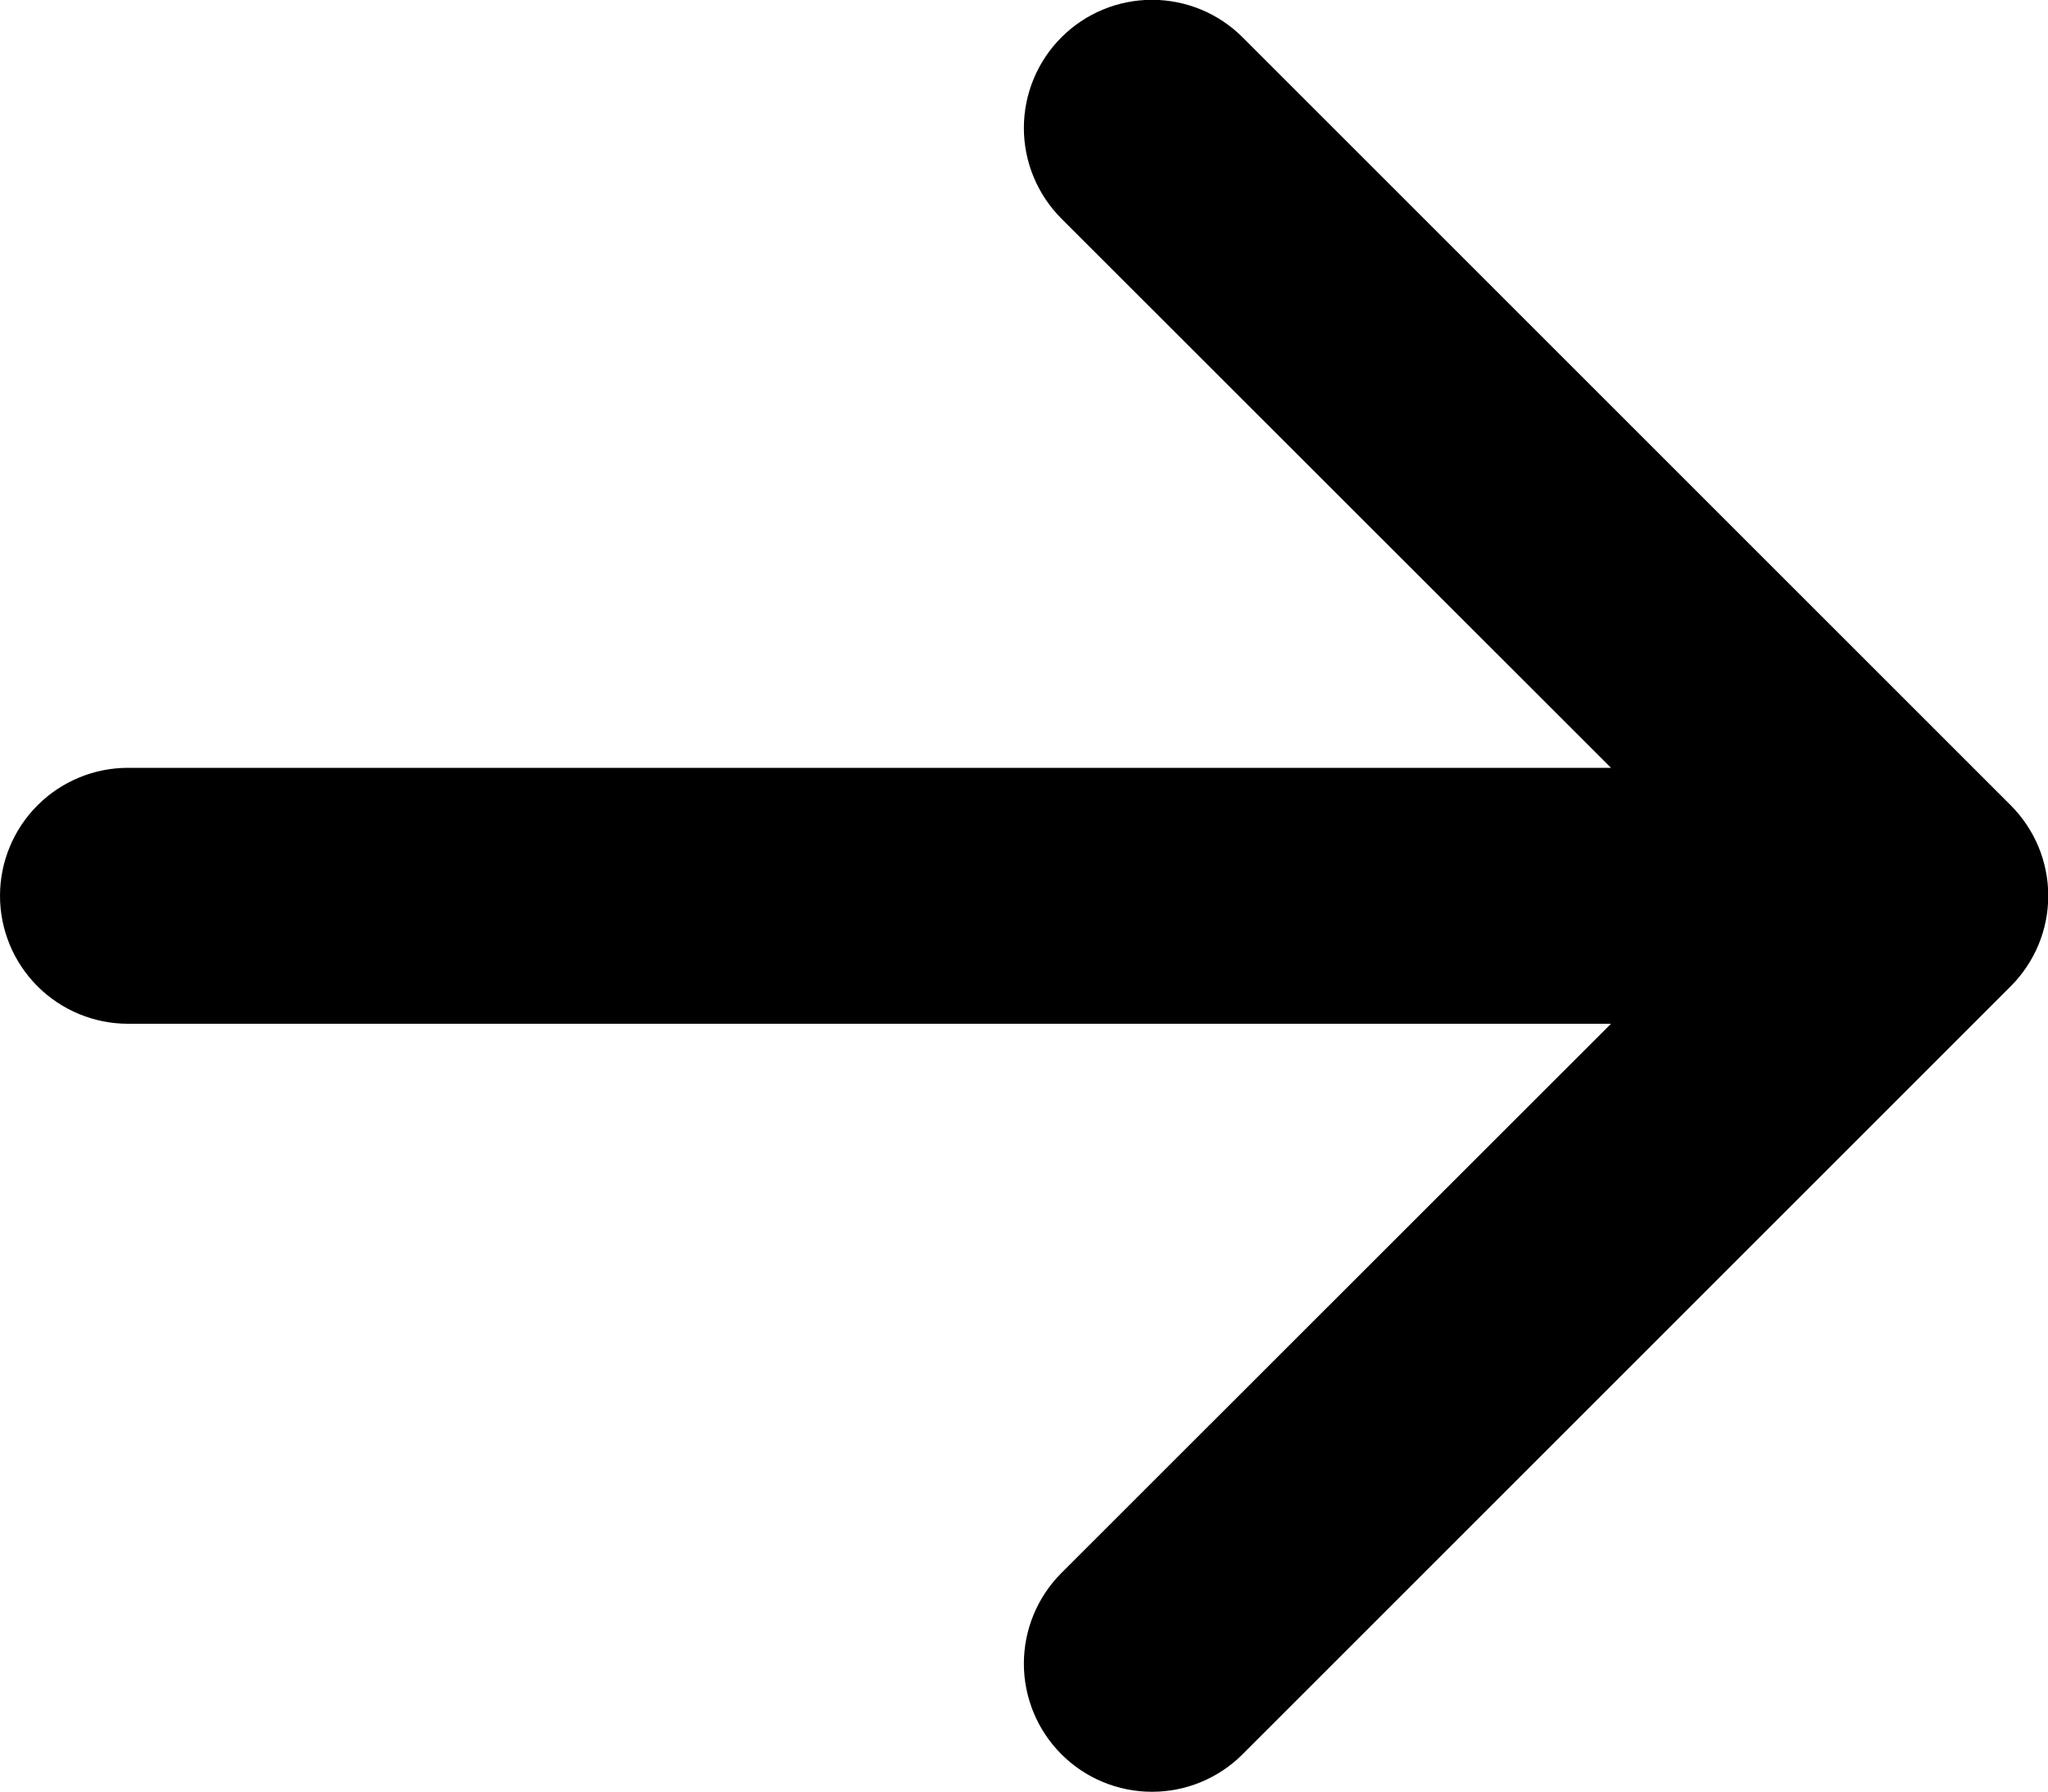
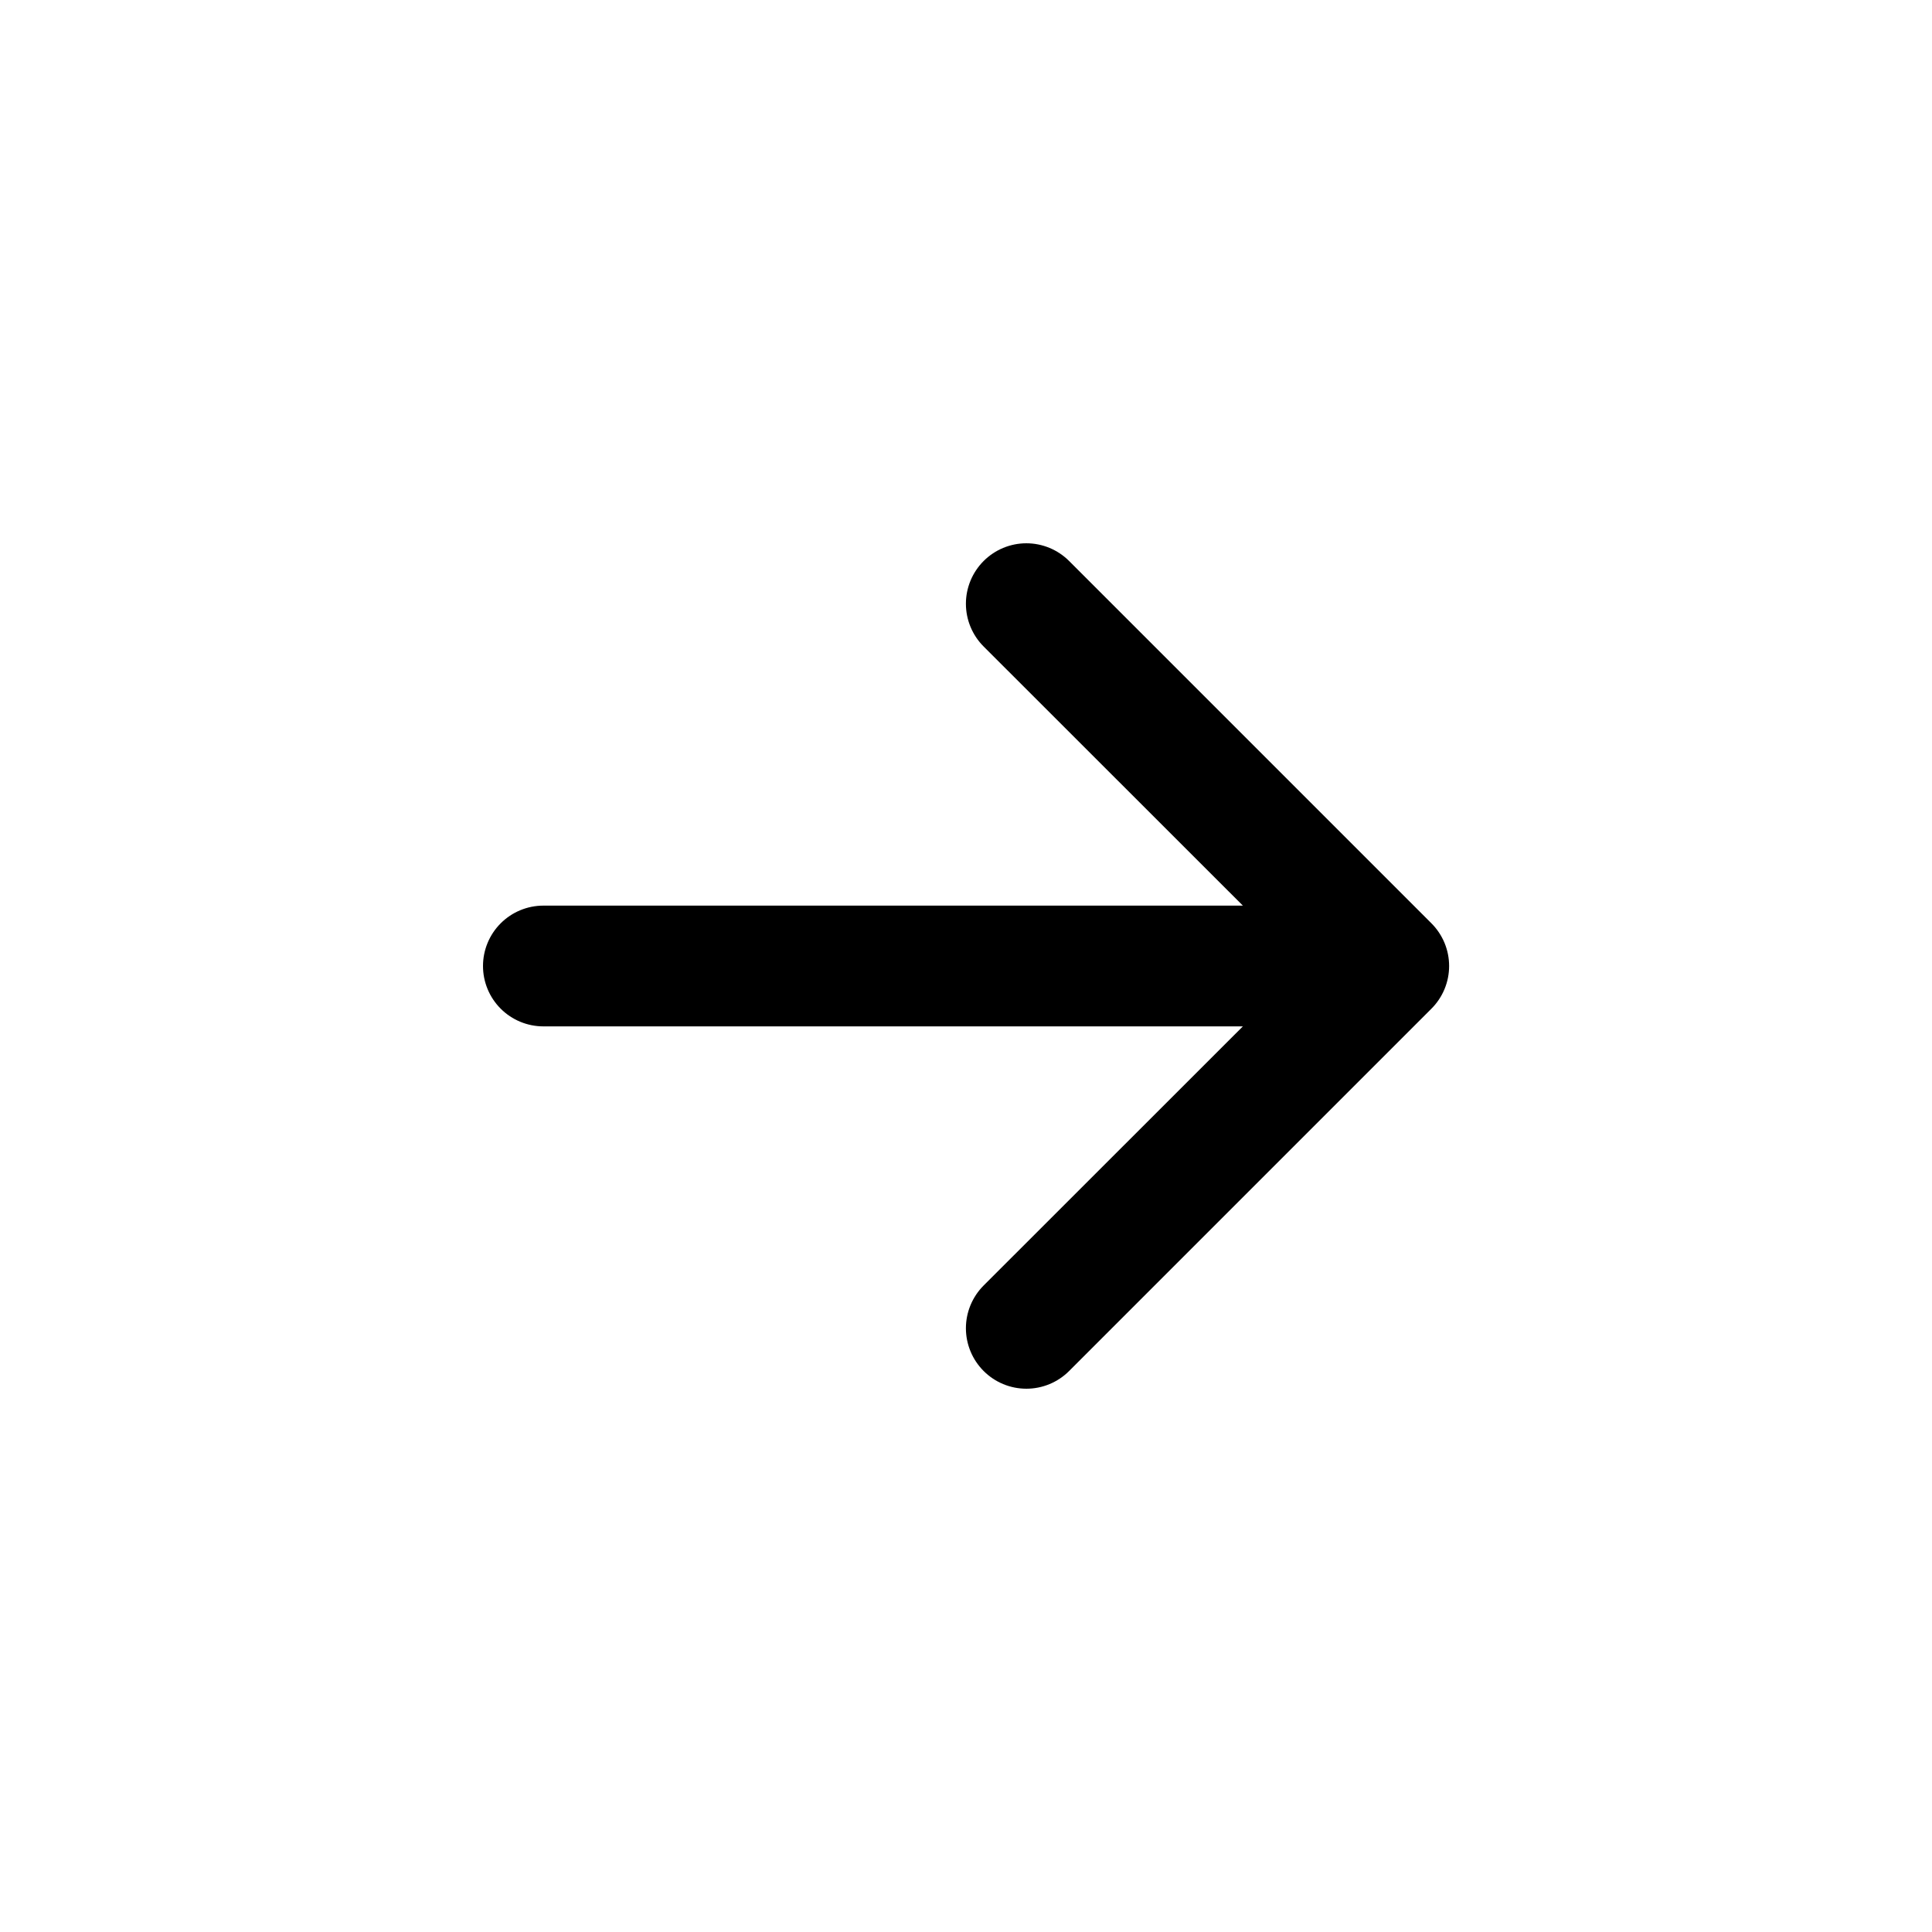
- <svg xmlns="http://www.w3.org/2000/svg" width="32" height="28" viewBox="0 0 32 28" fill="none">
-   <path fill-rule="evenodd" clip-rule="evenodd" d="M0 14C0 13.47 0.211 12.961 0.586 12.586C0.961 12.211 1.47 12 2 12H25.172L16.584 3.416C16.209 3.04 15.998 2.531 15.998 2C15.998 1.469 16.209 0.96 16.584 0.584C16.959 0.208 17.469 -0.003 18 -0.003C18.531 -0.003 19.041 0.208 19.416 0.584L31.416 12.584C31.602 12.77 31.75 12.991 31.851 13.233C31.952 13.476 32.004 13.737 32.004 14C32.004 14.263 31.952 14.524 31.851 14.767C31.75 15.009 31.602 15.23 31.416 15.416L19.416 27.416C19.041 27.792 18.531 28.003 18 28.003C17.469 28.003 16.959 27.792 16.584 27.416C16.209 27.041 15.998 26.531 15.998 26C15.998 25.469 16.209 24.96 16.584 24.584L25.172 16H2C1.47 16 0.961 15.789 0.586 15.414C0.211 15.039 0 14.53 0 14Z" fill="black" />
+ <svg xmlns="http://www.w3.org/2000/svg" width="64" height="64" viewBox="0 0 64 64" fill="none">
+   <path fill-rule="evenodd" clip-rule="evenodd" d="M16 32C16 31.47 16.211 30.961 16.586 30.586C16.961 30.211 17.47 30 18 30H41.172L32.584 21.416C32.209 21.041 31.997 20.531 31.997 20C31.997 19.469 32.209 18.96 32.584 18.584C32.959 18.209 33.469 17.997 34 17.997C34.531 17.997 35.041 18.209 35.416 18.584L47.416 30.584C47.602 30.77 47.75 30.991 47.851 31.233C47.952 31.477 48.004 31.737 48.004 32C48.004 32.263 47.952 32.524 47.851 32.767C47.75 33.01 47.602 33.23 47.416 33.416L35.416 45.416C35.041 45.792 34.531 46.003 34 46.003C33.469 46.003 32.959 45.792 32.584 45.416C32.209 45.041 31.997 44.531 31.997 44C31.997 43.469 32.209 42.96 32.584 42.584L41.172 34H18C17.47 34 16.961 33.789 16.586 33.414C16.211 33.039 16 32.531 16 32Z" fill="black" />
</svg>
